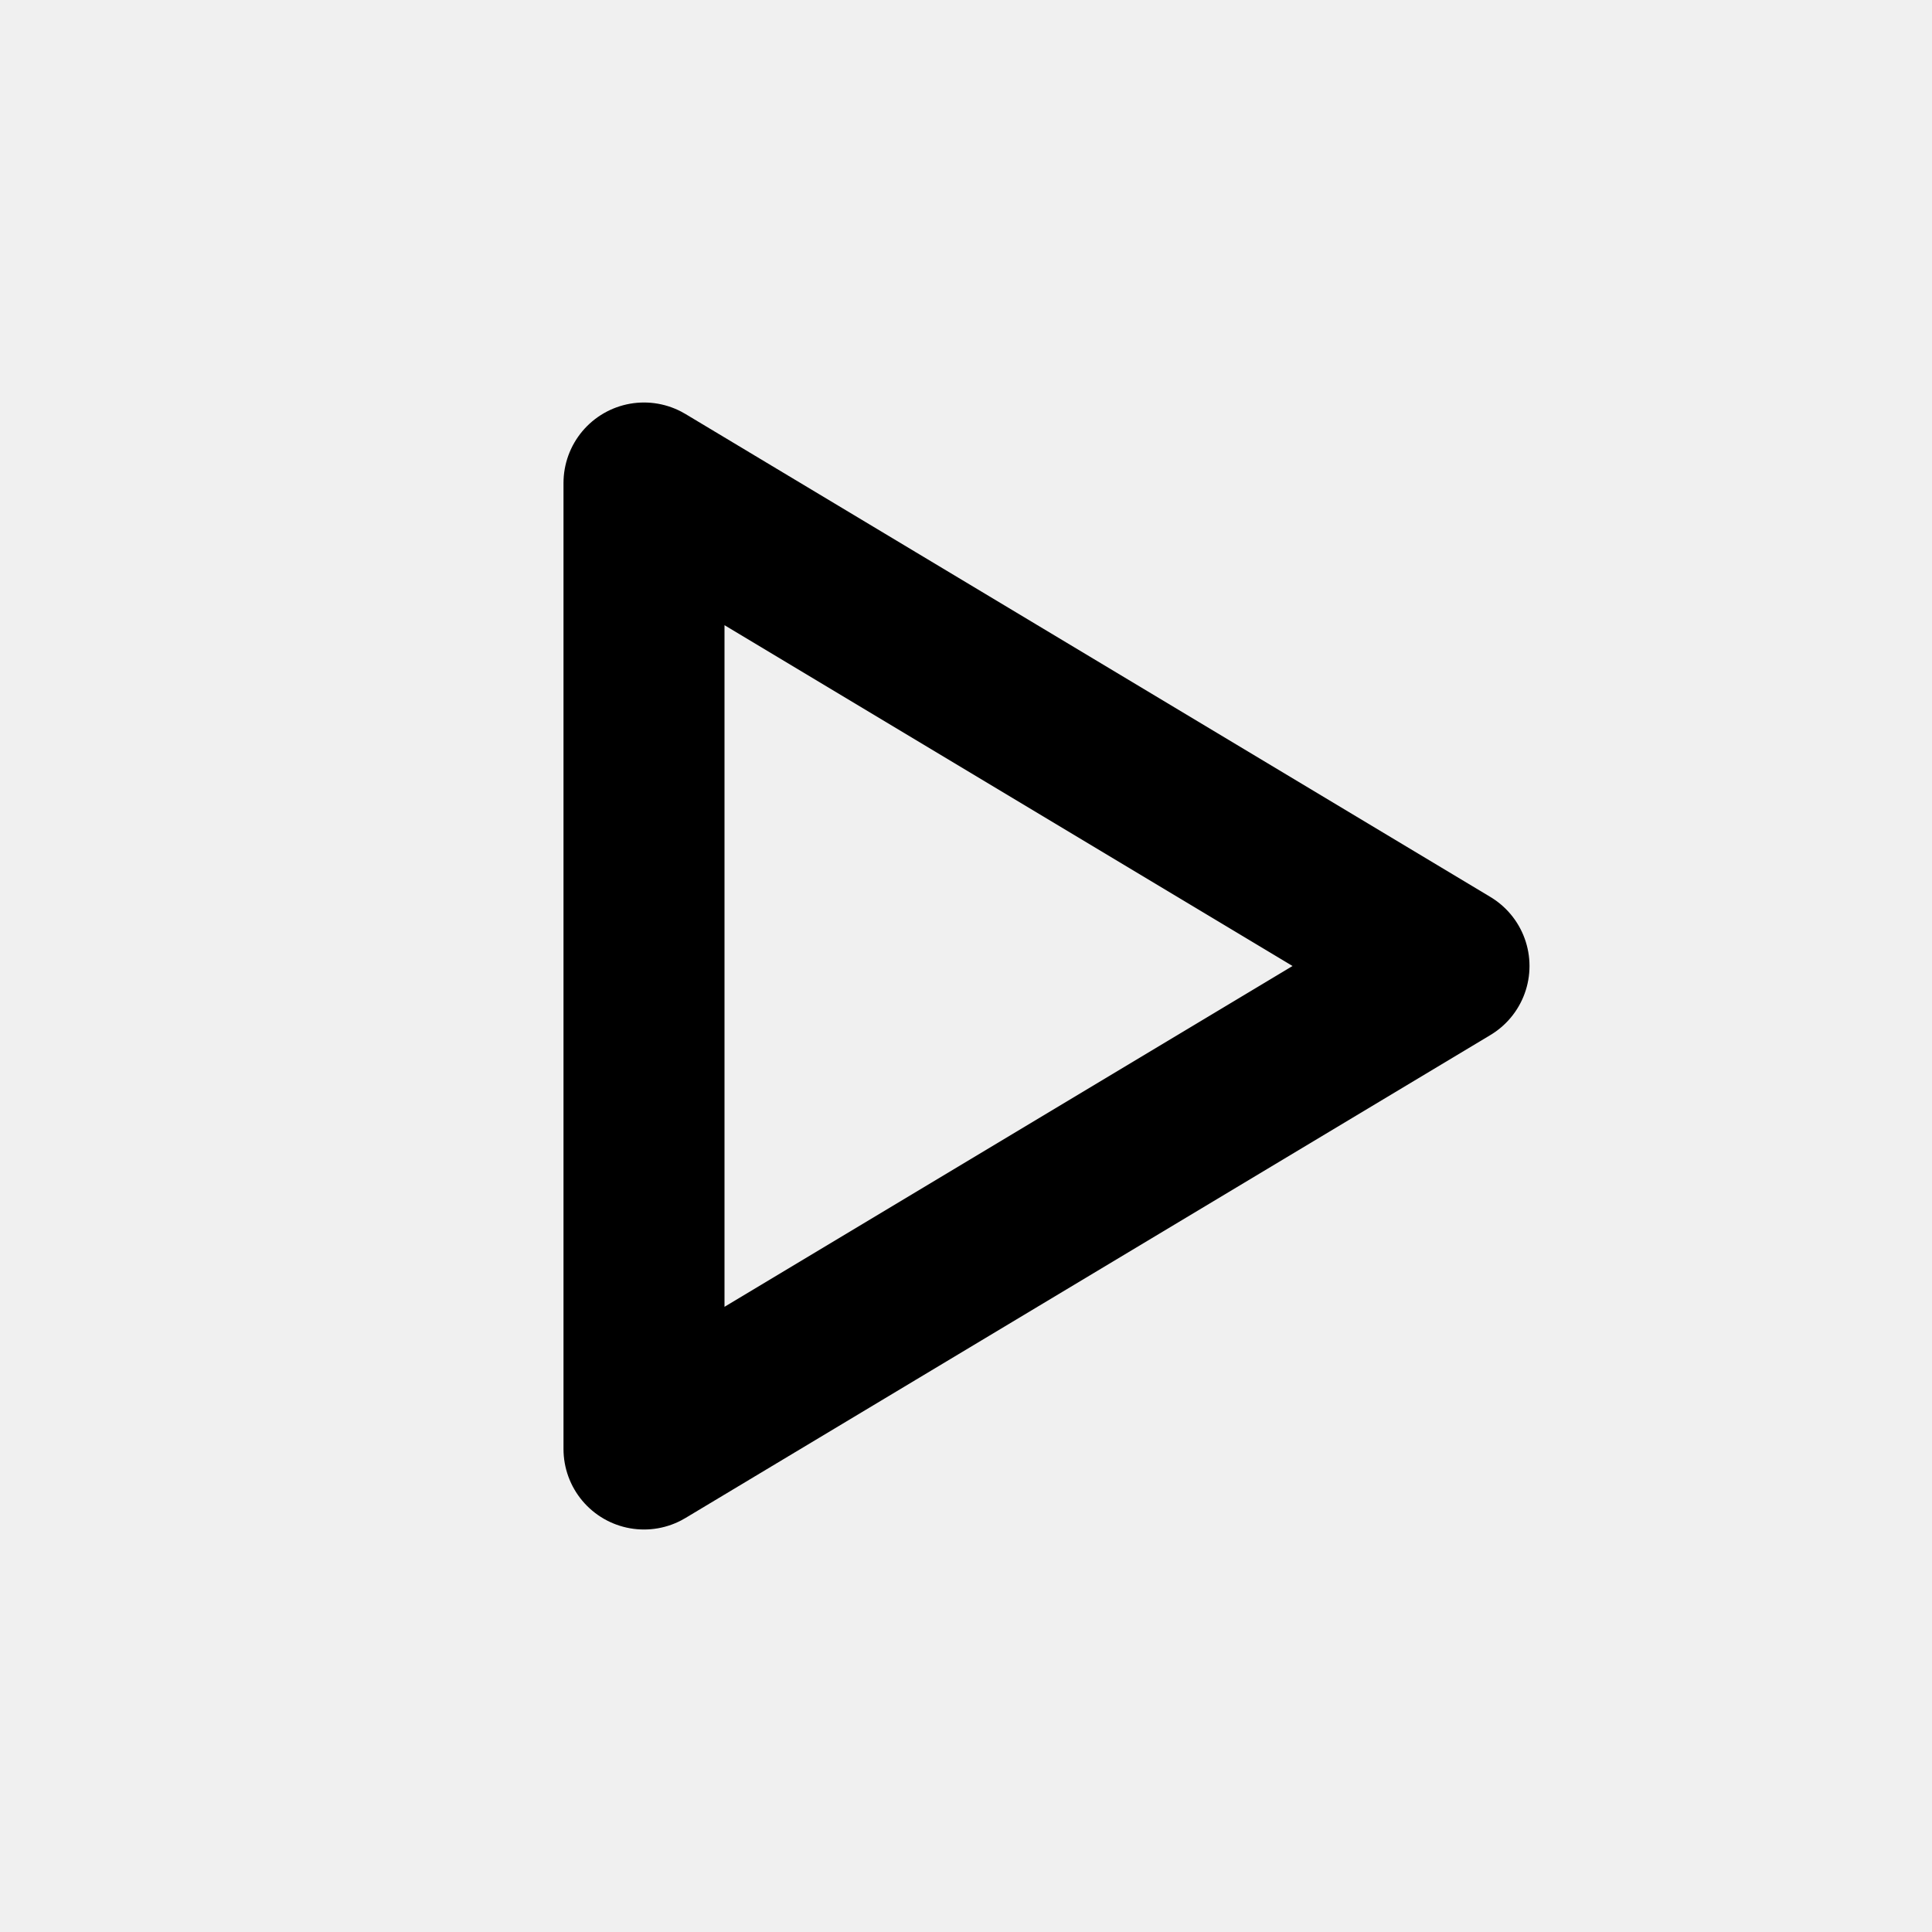
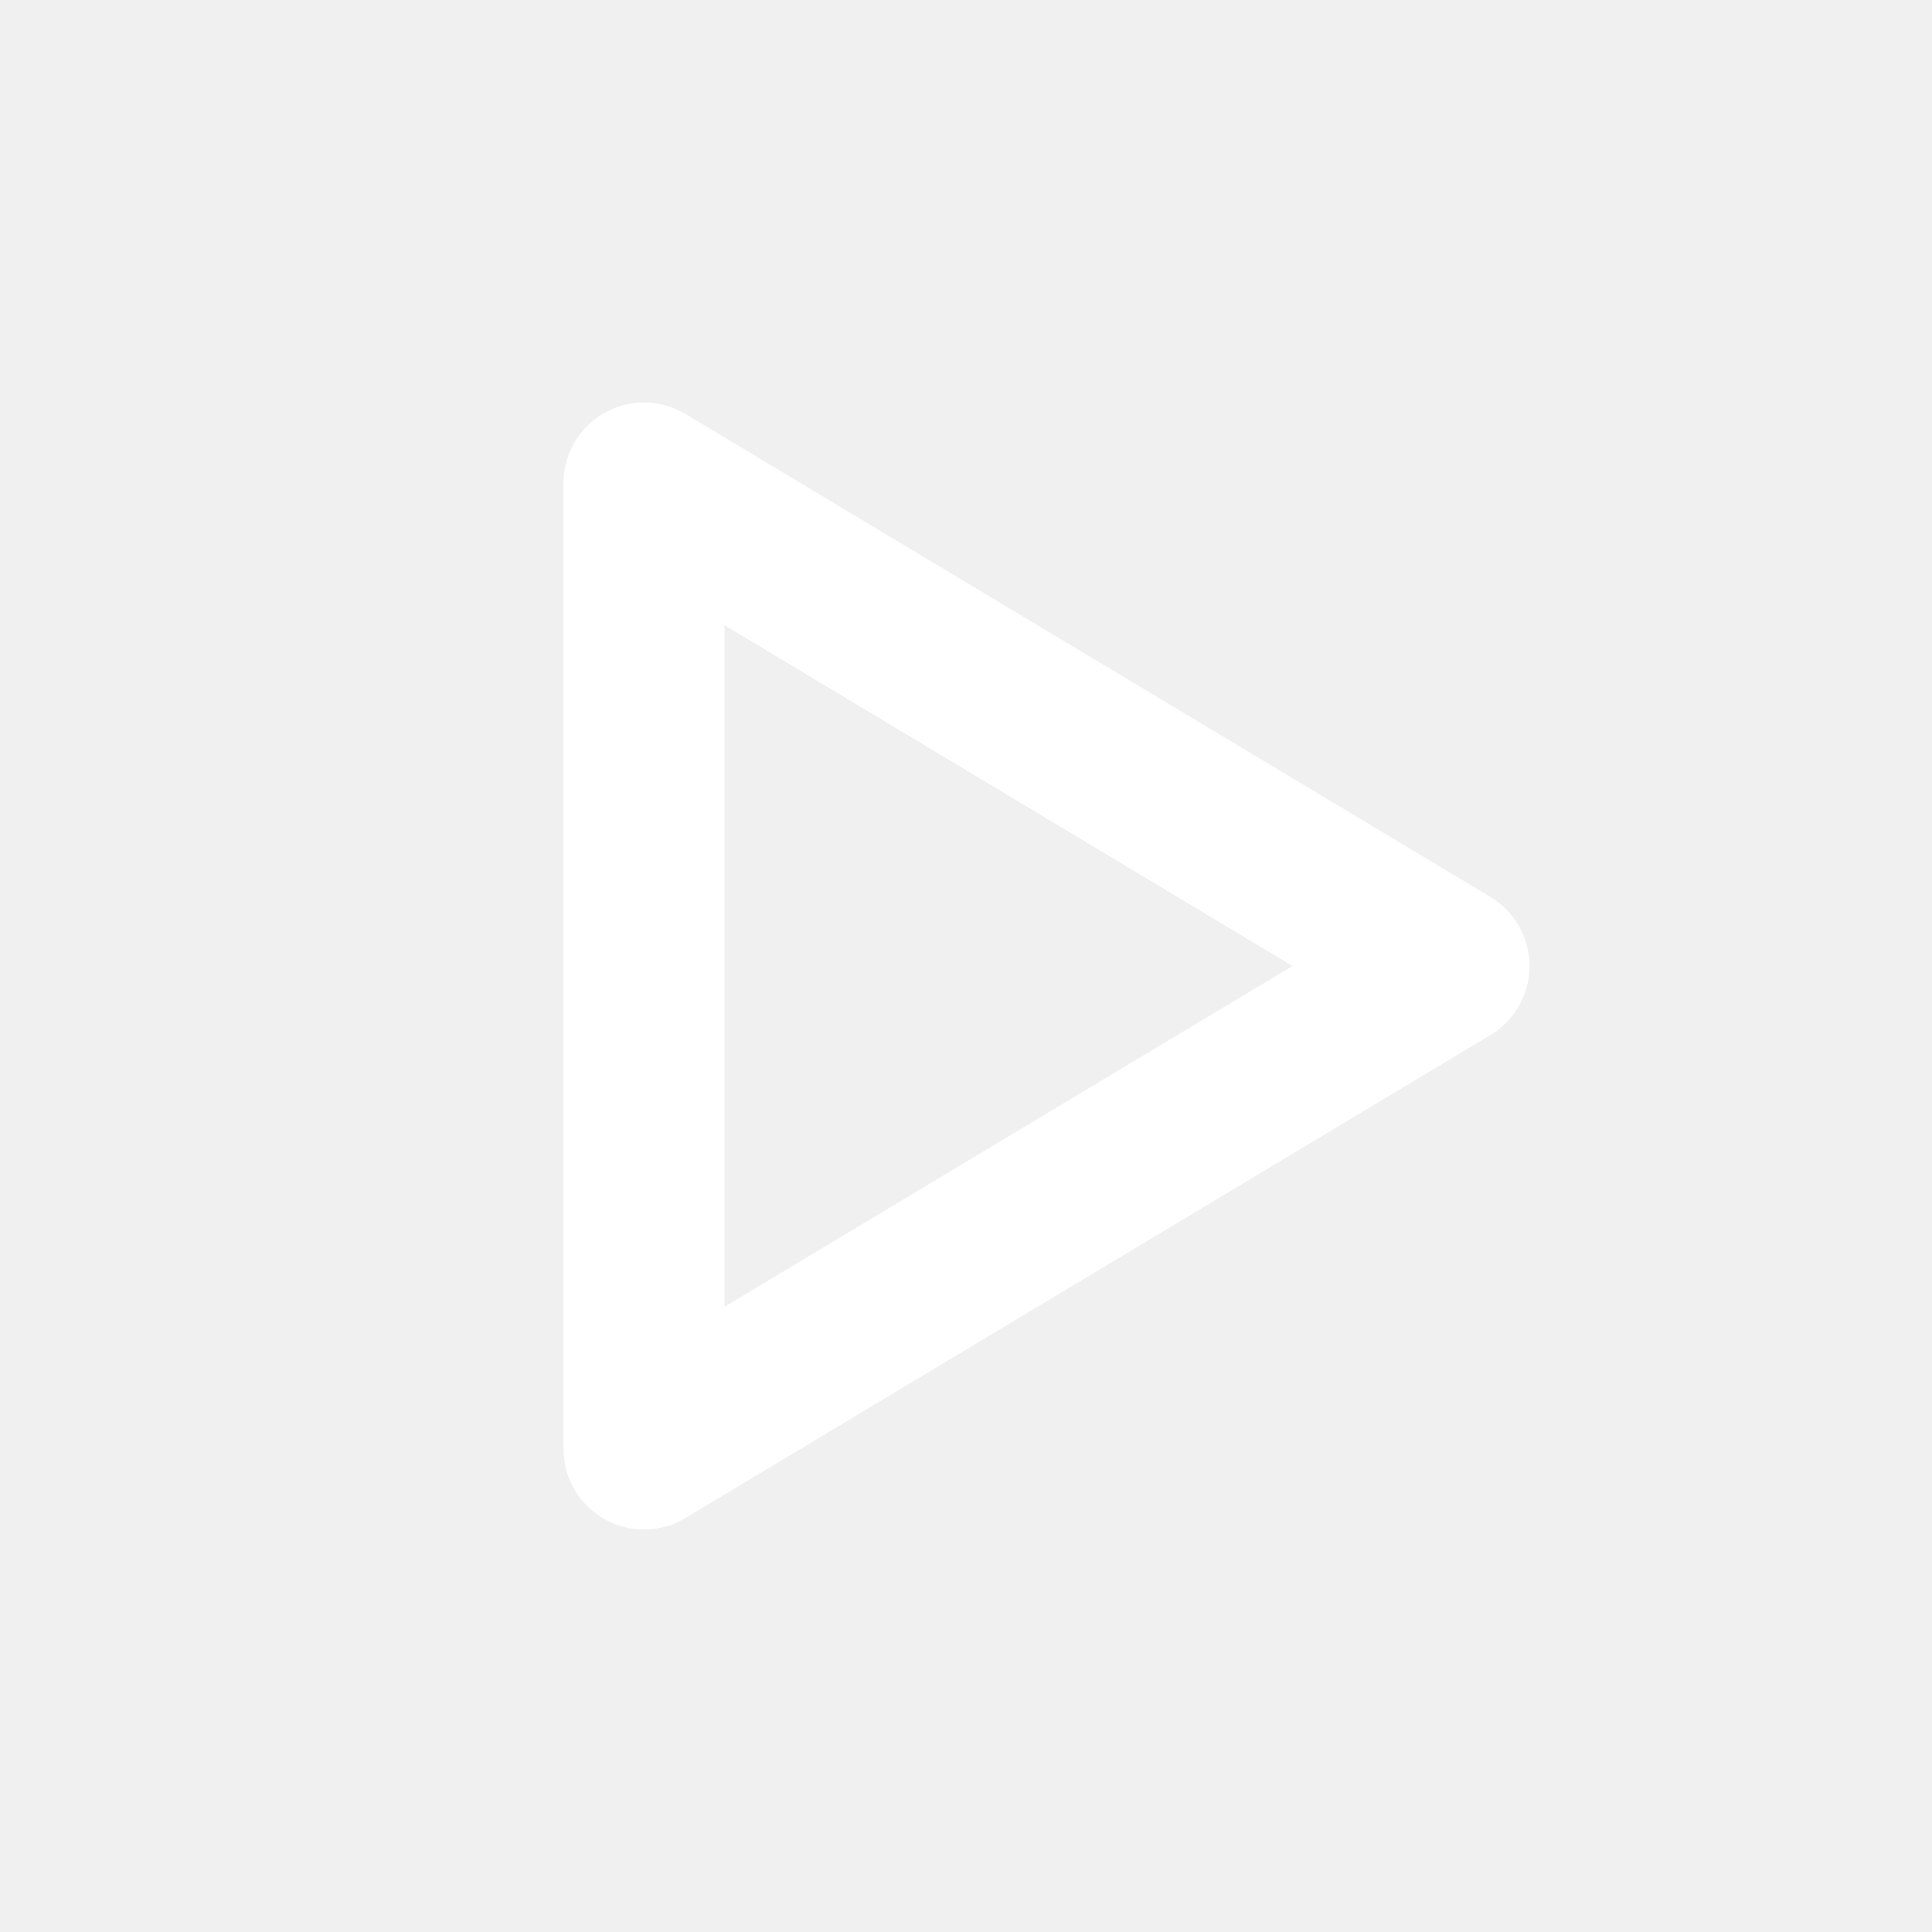
- <svg xmlns="http://www.w3.org/2000/svg" viewBox="0 0 24 24">
-   <path fill="currentColor" fill-opacity="0" stroke="currentColor" stroke-dasharray="38" stroke-linecap="round" stroke-linejoin="round" stroke-width="2" d="M8 6l10 6l-10 6Z">
+ <svg xmlns="http://www.w3.org/2000/svg" width="1em" height="1em" viewBox="0 0 24 24">
+   <path d="M0 0h24v24H0z" fill="none" />
+   <path fill="#fff" fill-opacity="0" stroke="#fff" stroke-dasharray="38" stroke-linecap="round" stroke-linejoin="round" stroke-width="2" d="M8 6l10 6l-10 6Z">
    <animate fill="freeze" attributeName="stroke-dashoffset" dur="0.5s" values="38;0" />
    <animate fill="freeze" attributeName="fill-opacity" begin="0.5s" dur="0.4s" to="1" />
  </path>
</svg>
